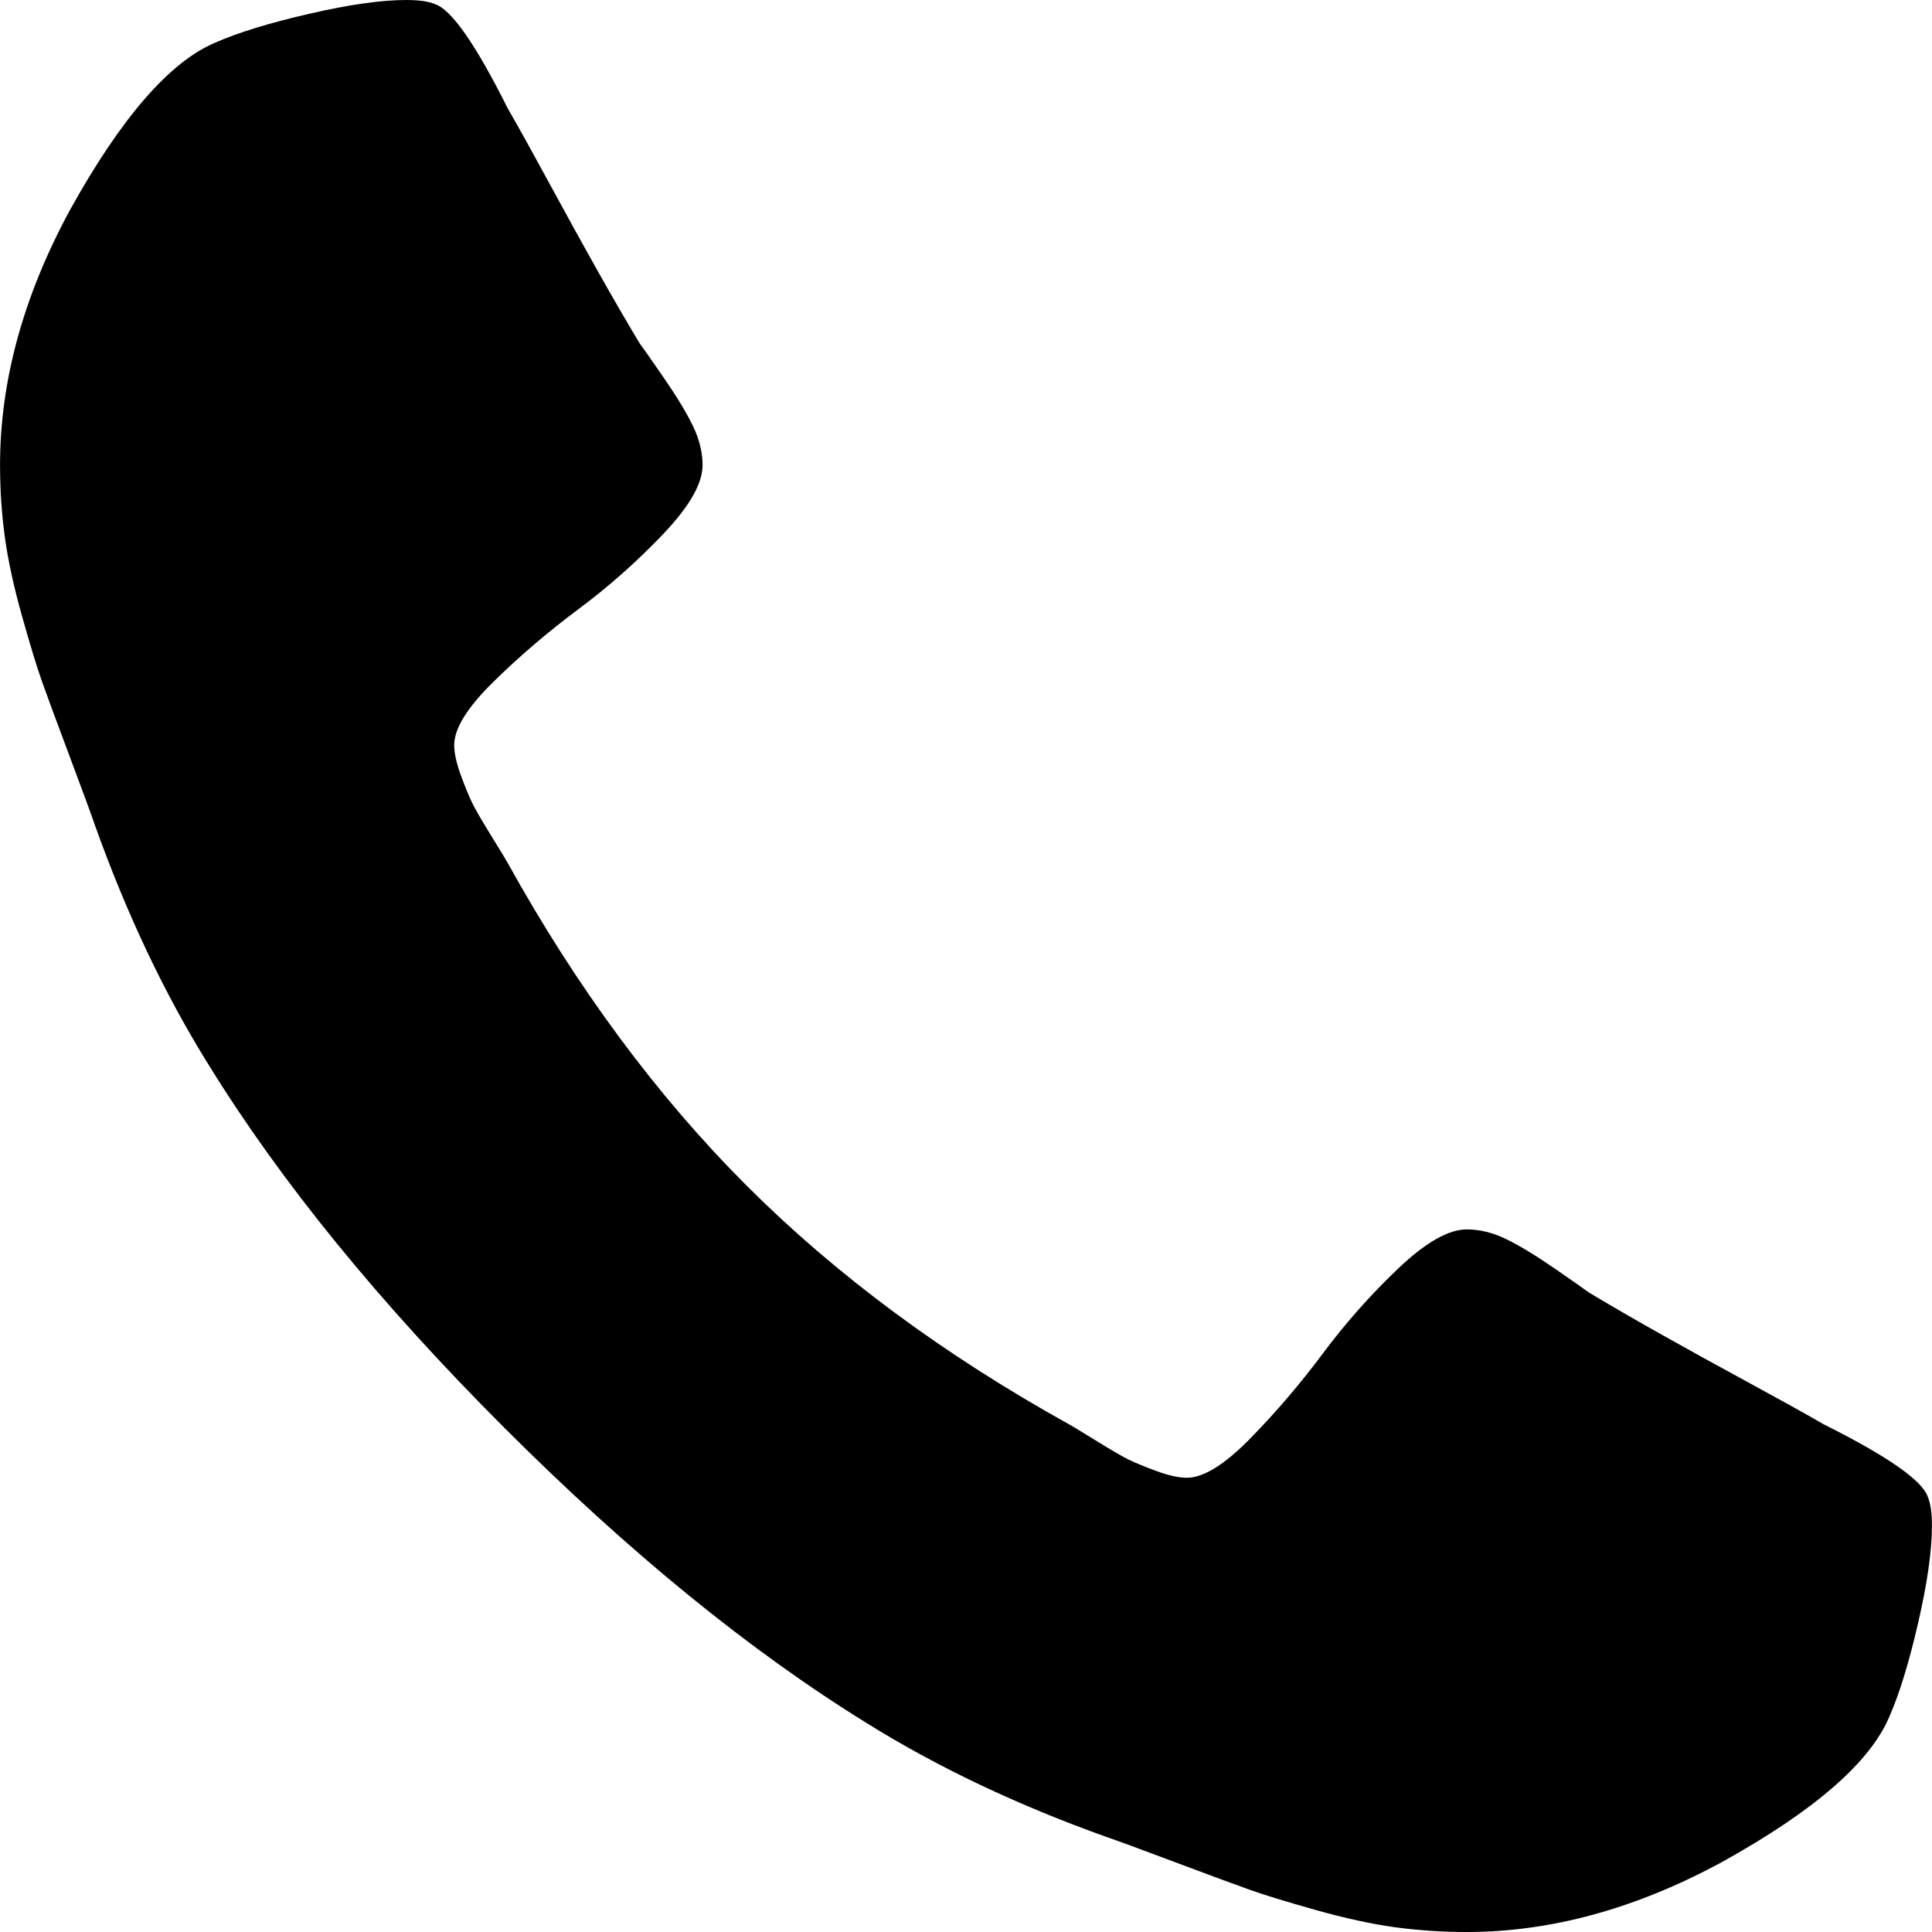
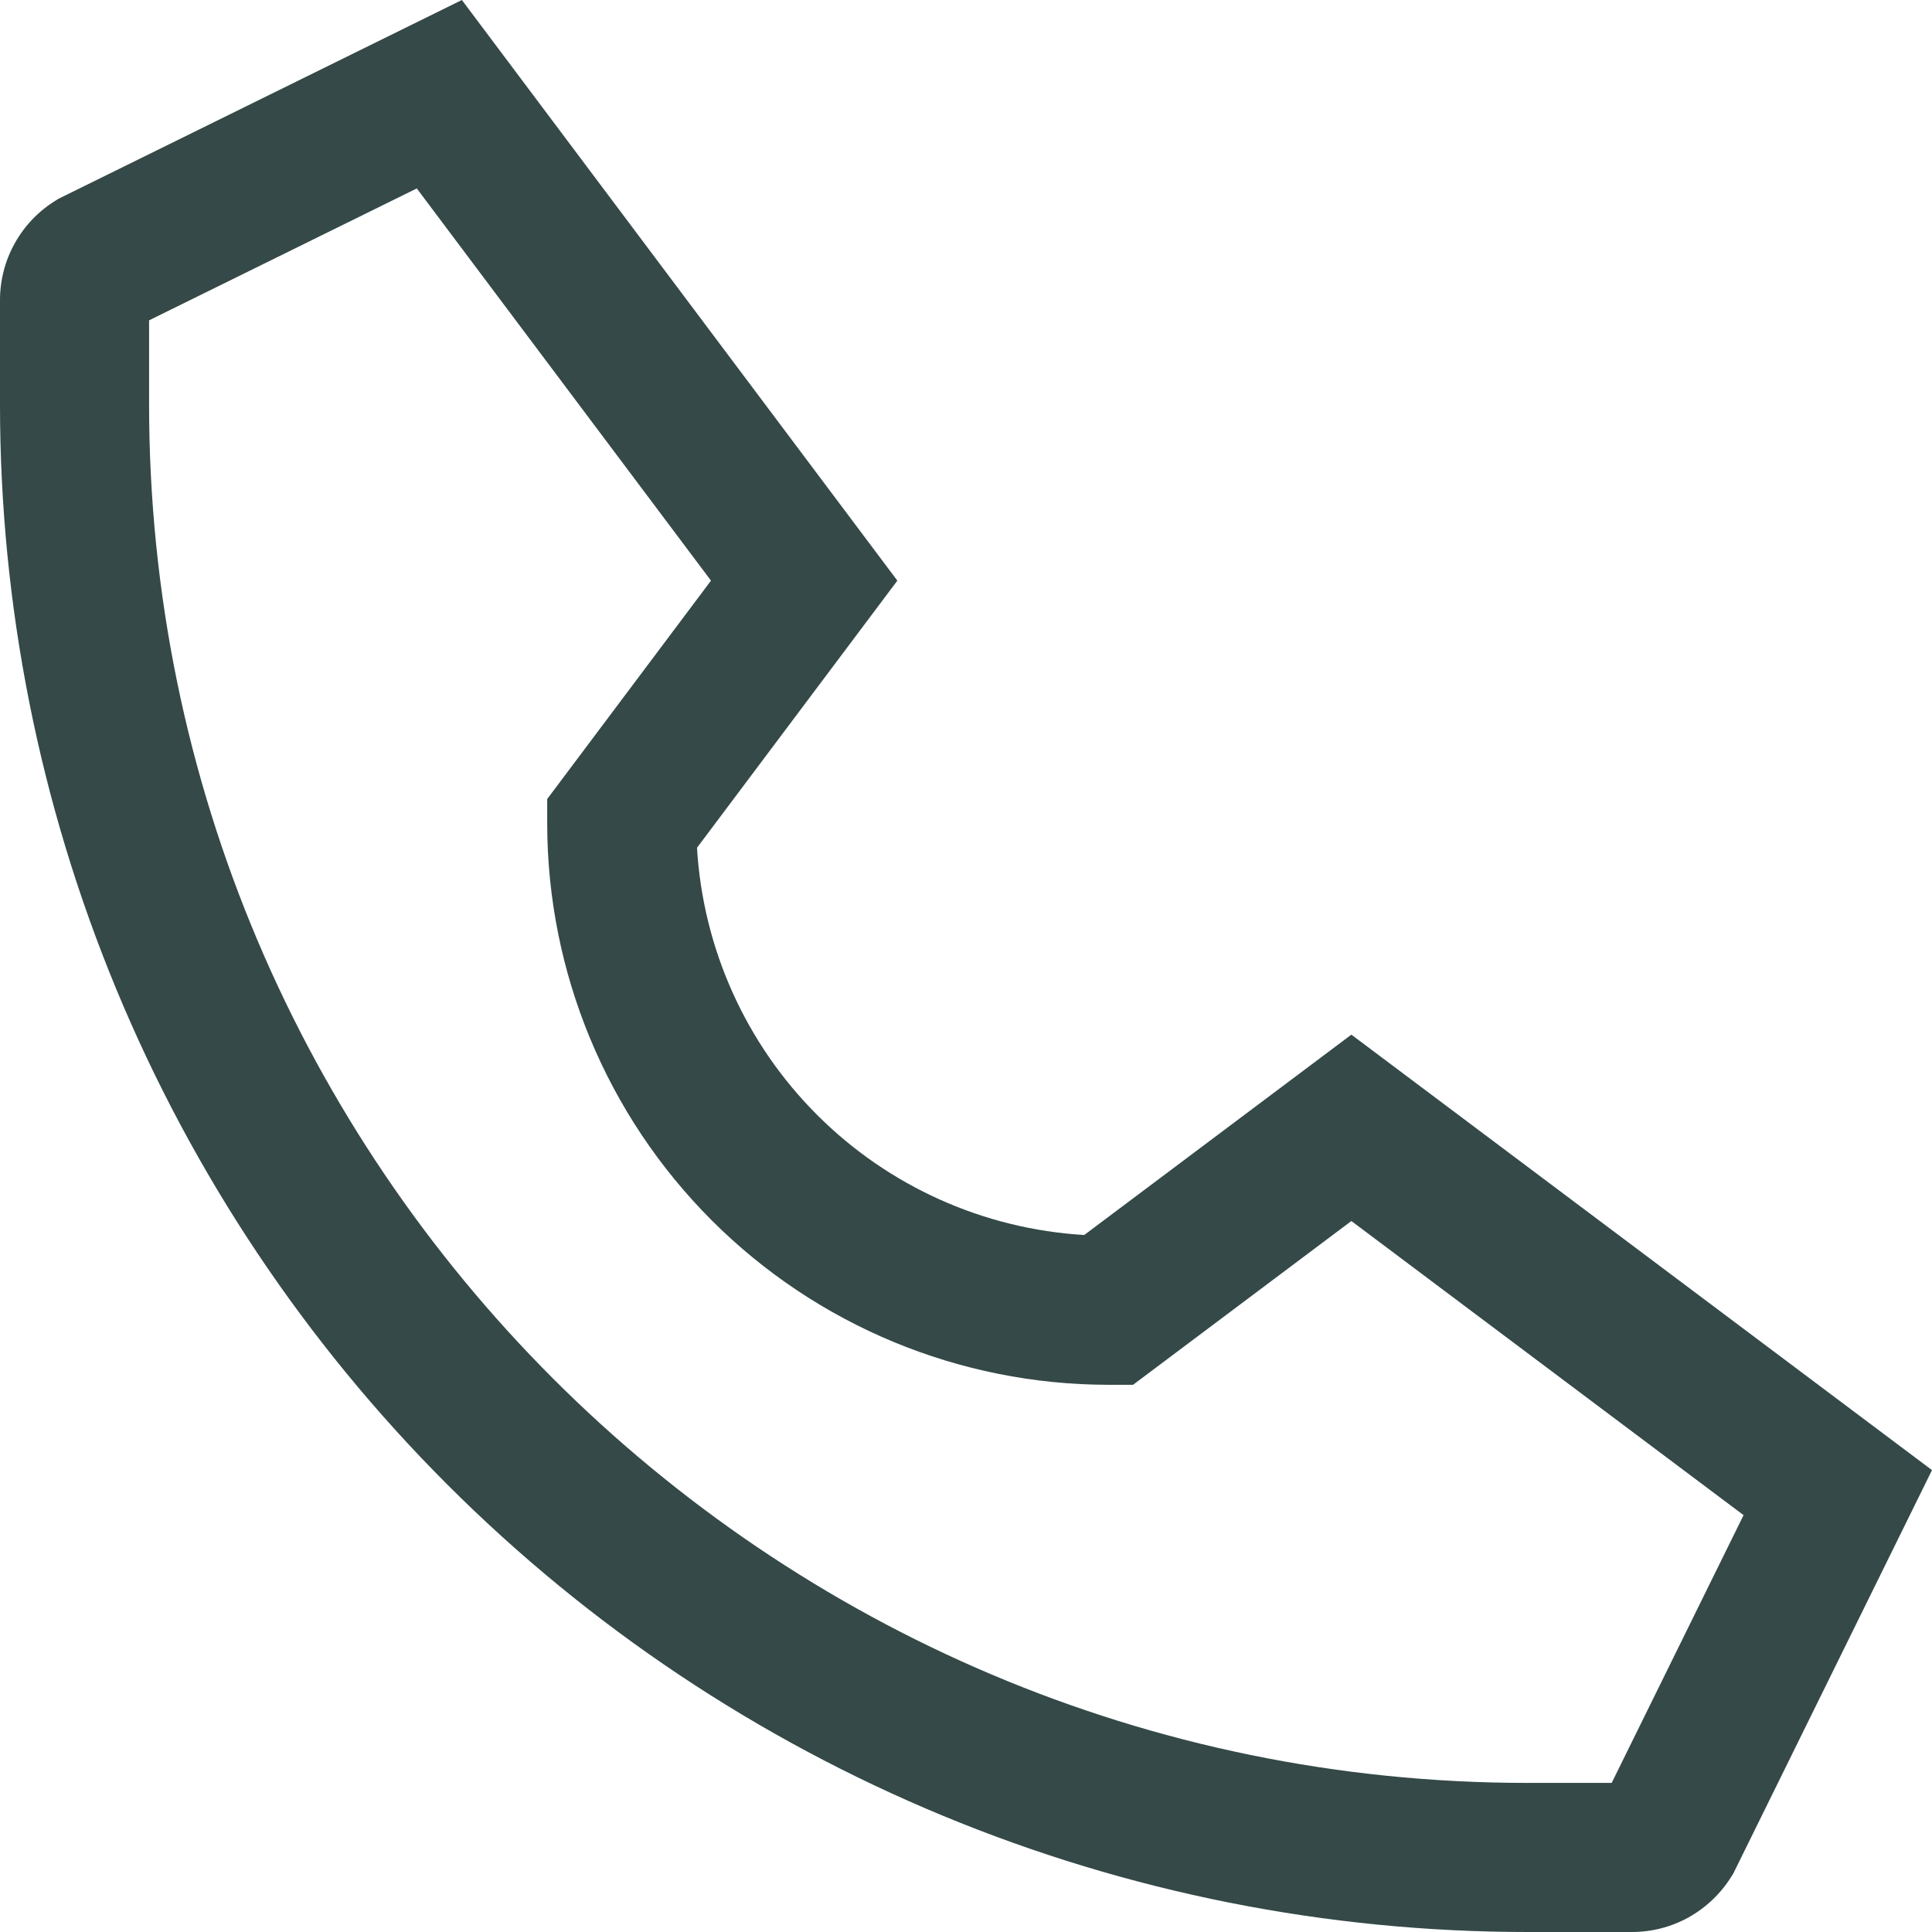
- <svg xmlns="http://www.w3.org/2000/svg" version="1.1" x="0px" y="0px" width="401.998px" height="401.998px" viewBox="0 0 401.998 401.998" style="enable-background:new 0 0 401.998 401.998;" xml:space="preserve">
-   <g>
-     <path d="M401.129,311.475c-1.137-3.426-8.371-8.473-21.697-15.129c-3.61-2.098-8.754-4.949-15.41-8.566   c-6.662-3.617-12.709-6.95-18.13-9.996c-5.432-3.045-10.521-5.995-15.276-8.846c-0.76-0.571-3.139-2.234-7.136-5   c-4.001-2.758-7.375-4.805-10.14-6.14c-2.759-1.327-5.473-1.995-8.138-1.995c-3.806,0-8.56,2.714-14.268,8.135   c-5.708,5.428-10.944,11.324-15.7,17.706c-4.757,6.379-9.802,12.275-15.126,17.7c-5.332,5.427-9.713,8.138-13.135,8.138   c-1.718,0-3.86-0.479-6.427-1.424c-2.566-0.951-4.518-1.766-5.858-2.423c-1.328-0.671-3.607-1.999-6.845-4.004   c-3.244-1.999-5.048-3.094-5.428-3.285c-26.075-14.469-48.438-31.029-67.093-49.676c-18.649-18.658-35.211-41.019-49.676-67.097   c-0.19-0.381-1.287-2.19-3.284-5.424c-2-3.237-3.333-5.518-3.999-6.854c-0.666-1.331-1.475-3.283-2.425-5.852   s-1.427-4.709-1.427-6.424c0-3.424,2.713-7.804,8.138-13.134c5.424-5.327,11.326-10.373,17.7-15.128   c6.379-4.755,12.275-9.991,17.701-15.699c5.424-5.711,8.136-10.467,8.136-14.273c0-2.663-0.666-5.378-1.997-8.137   c-1.332-2.765-3.378-6.139-6.139-10.138c-2.762-3.997-4.427-6.374-4.999-7.139c-2.852-4.755-5.799-9.846-8.848-15.271   c-3.049-5.424-6.377-11.47-9.995-18.131c-3.615-6.658-6.468-11.799-8.564-15.415C98.986,9.233,93.943,1.997,90.516,0.859   C89.183,0.288,87.183,0,84.521,0c-5.142,0-11.85,0.95-20.129,2.856c-8.282,1.903-14.799,3.899-19.558,5.996   c-9.517,3.995-19.604,15.605-30.264,34.826C4.863,61.566,0.01,79.271,0.01,96.78c0,5.135,0.333,10.131,0.999,14.989   c0.666,4.853,1.856,10.326,3.571,16.418c1.712,6.09,3.093,10.614,4.137,13.56c1.045,2.948,2.996,8.229,5.852,15.845   c2.852,7.614,4.567,12.275,5.138,13.988c6.661,18.654,14.56,35.307,23.695,49.964c15.03,24.362,35.541,49.539,61.521,75.521   c25.981,25.98,51.153,46.49,75.517,61.526c14.655,9.134,31.314,17.032,49.965,23.698c1.714,0.568,6.375,2.279,13.986,5.141   c7.614,2.854,12.897,4.805,15.845,5.852c2.949,1.048,7.474,2.43,13.559,4.145c6.098,1.715,11.566,2.905,16.419,3.576   c4.856,0.657,9.853,0.996,14.989,0.996c17.508,0,35.214-4.856,53.105-14.562c19.219-10.656,30.826-20.745,34.823-30.269   c2.102-4.754,4.093-11.273,5.996-19.555c1.909-8.278,2.857-14.985,2.857-20.126C401.99,314.814,401.703,312.819,401.129,311.475z" />
-   </g>
+ <svg xmlns="http://www.w3.org/2000/svg" width="30" height="30" viewBox="0 0 30 30" fill="none">
+   <path d="M26.883 29.142L26.914 29.093L30 22.828L20.984 16.066L16.836 19.177C15.272 19.084 13.796 18.421 12.688 17.312C11.579 16.204 10.916 14.728 10.823 13.164L13.934 9.016L7.172 0L0.96 3.061L0.907 3.087L0.858 3.118C0.595 3.281 0.378 3.509 0.228 3.78C0.077 4.051 -0.001 4.356 9.03442e-06 4.665L8.96376e-06 6.282C8.8276e-06 9.397 0.613 12.481 1.805 15.358C2.997 18.236 4.744 20.851 6.947 23.053C9.149 25.256 11.764 27.003 14.642 28.195C17.519 29.387 20.604 30 23.718 30H25.335C25.645 30.001 25.95 29.923 26.22 29.773C26.491 29.622 26.719 29.405 26.883 29.142ZM23.718 27.685C11.916 27.685 2.315 18.084 2.315 6.282V4.974L6.472 2.926L11.04 9.016L8.497 12.407V12.793C8.5 15.102 9.418 17.316 11.051 18.949C12.684 20.582 14.898 21.501 17.208 21.503H17.594L20.984 18.96L27.074 23.527L25.026 27.685H23.718Z" fill="#344948" />
</svg>
